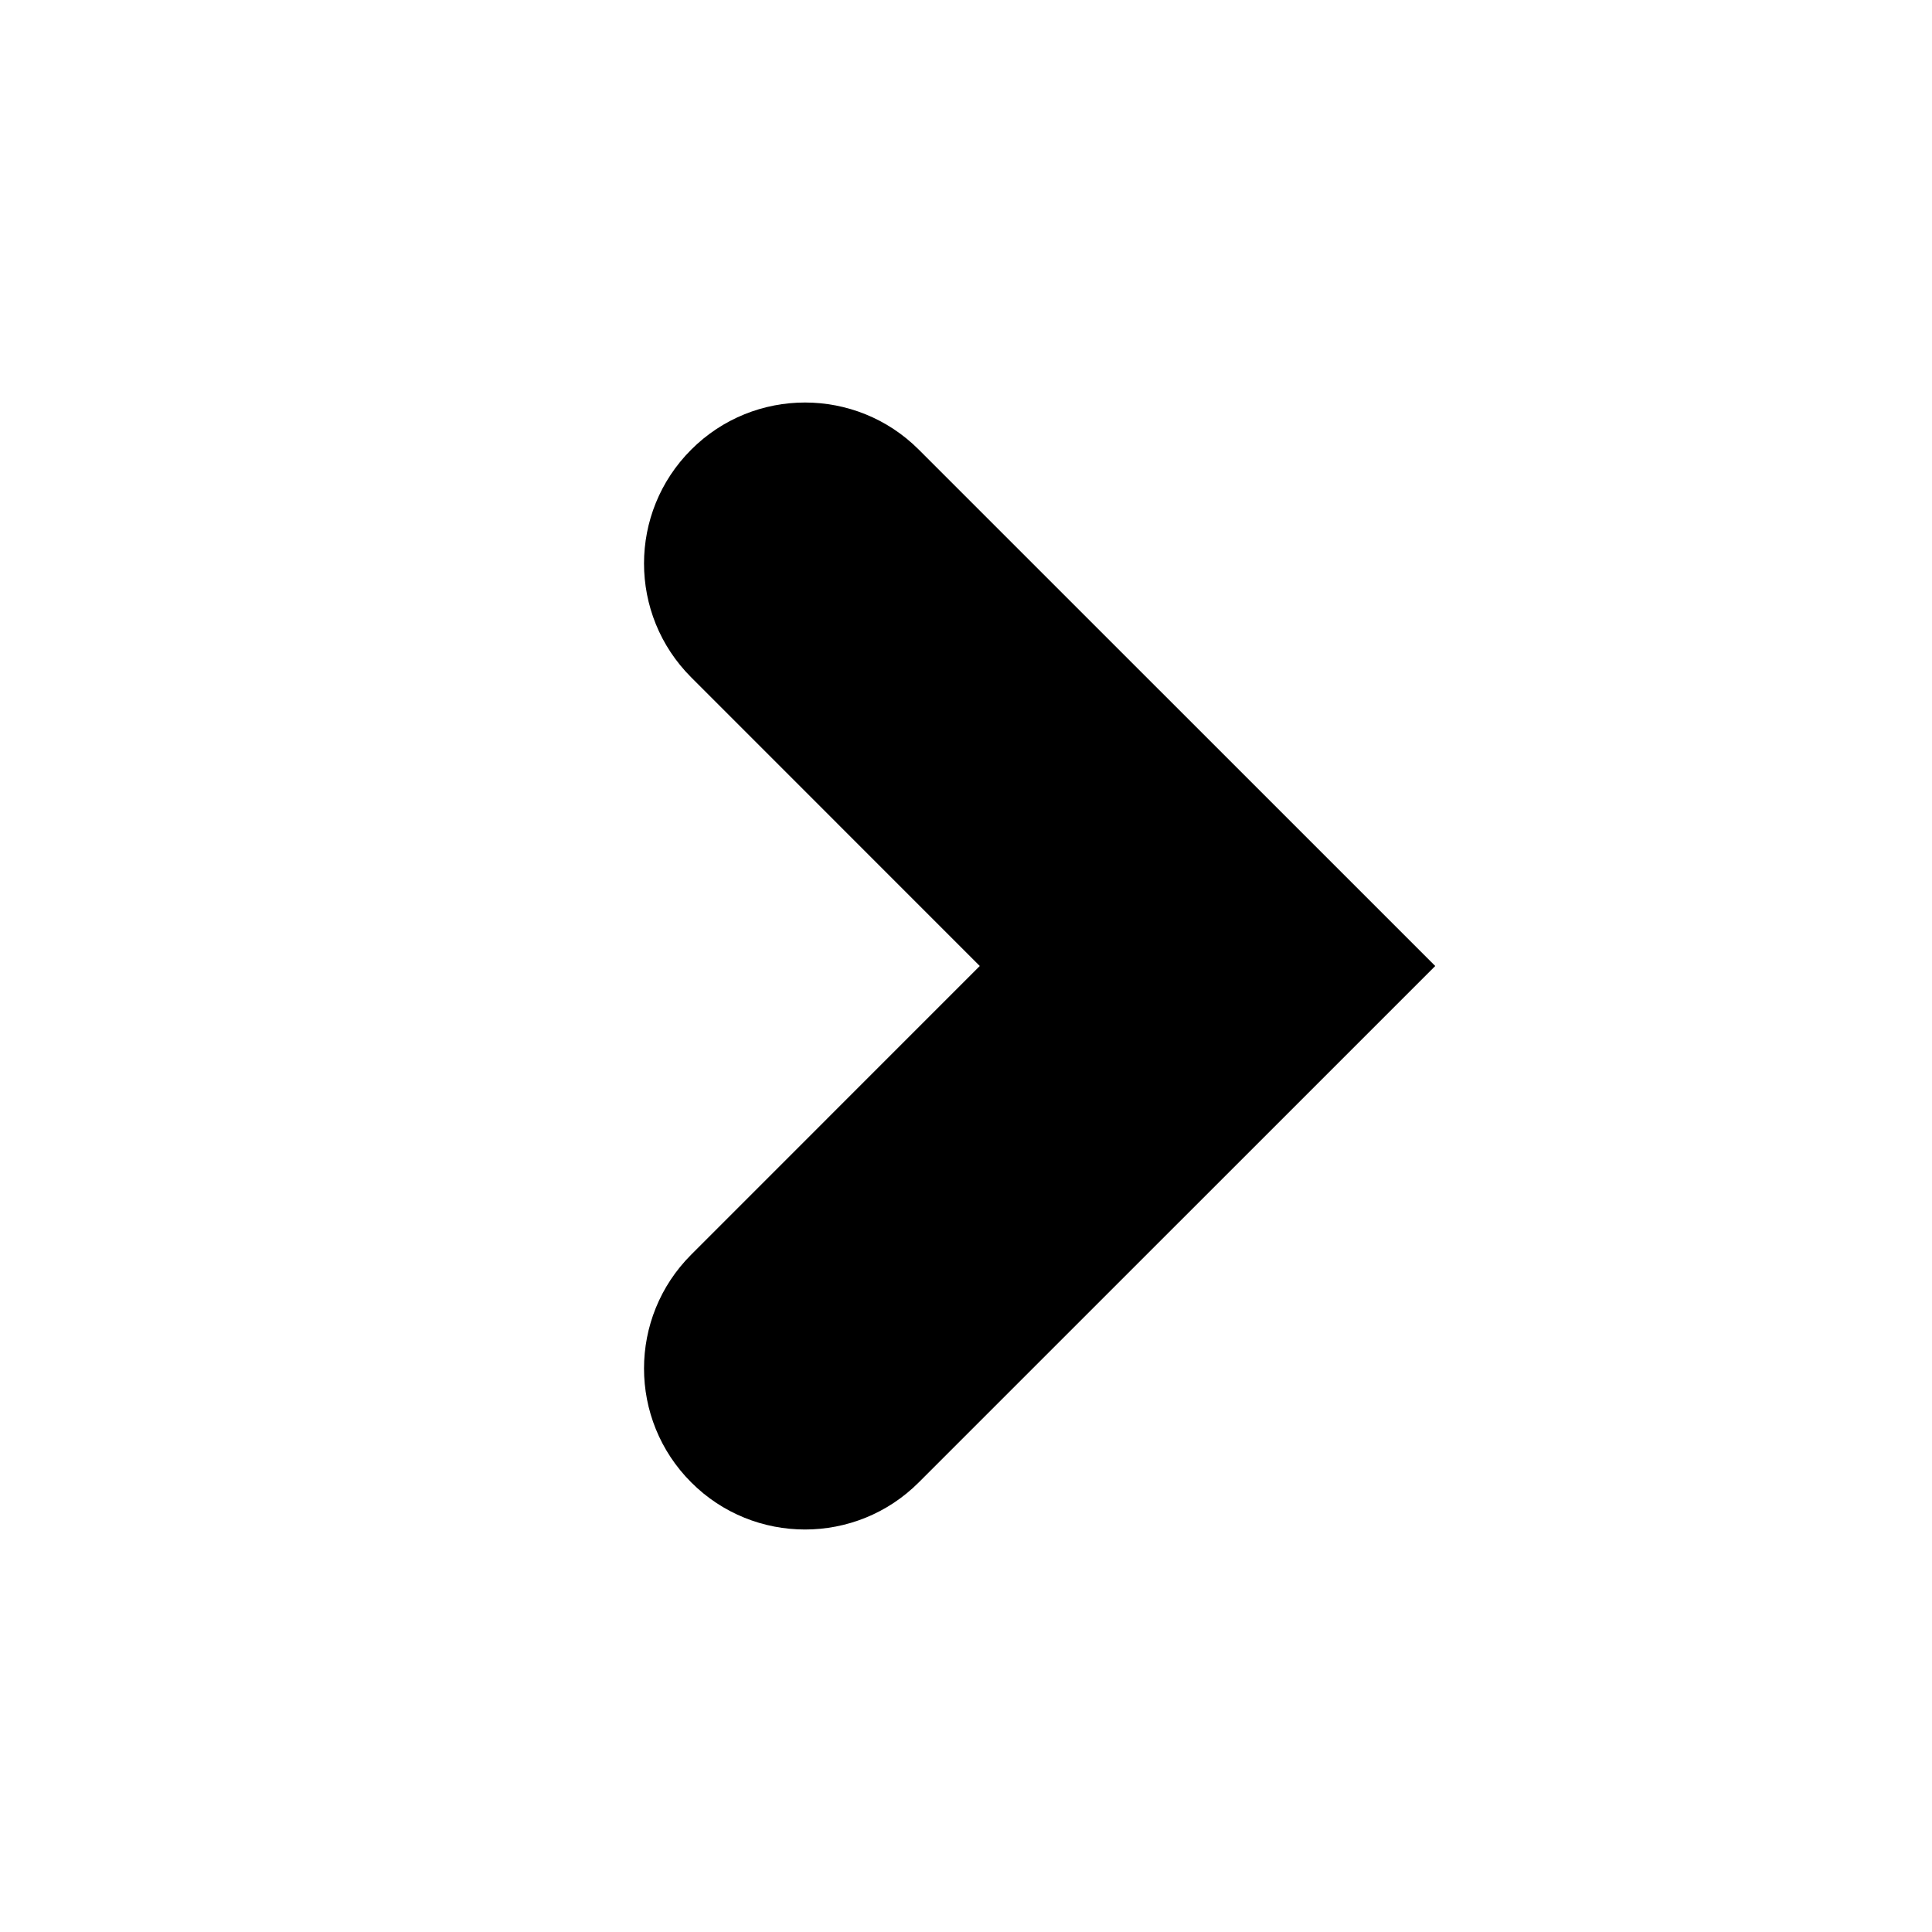
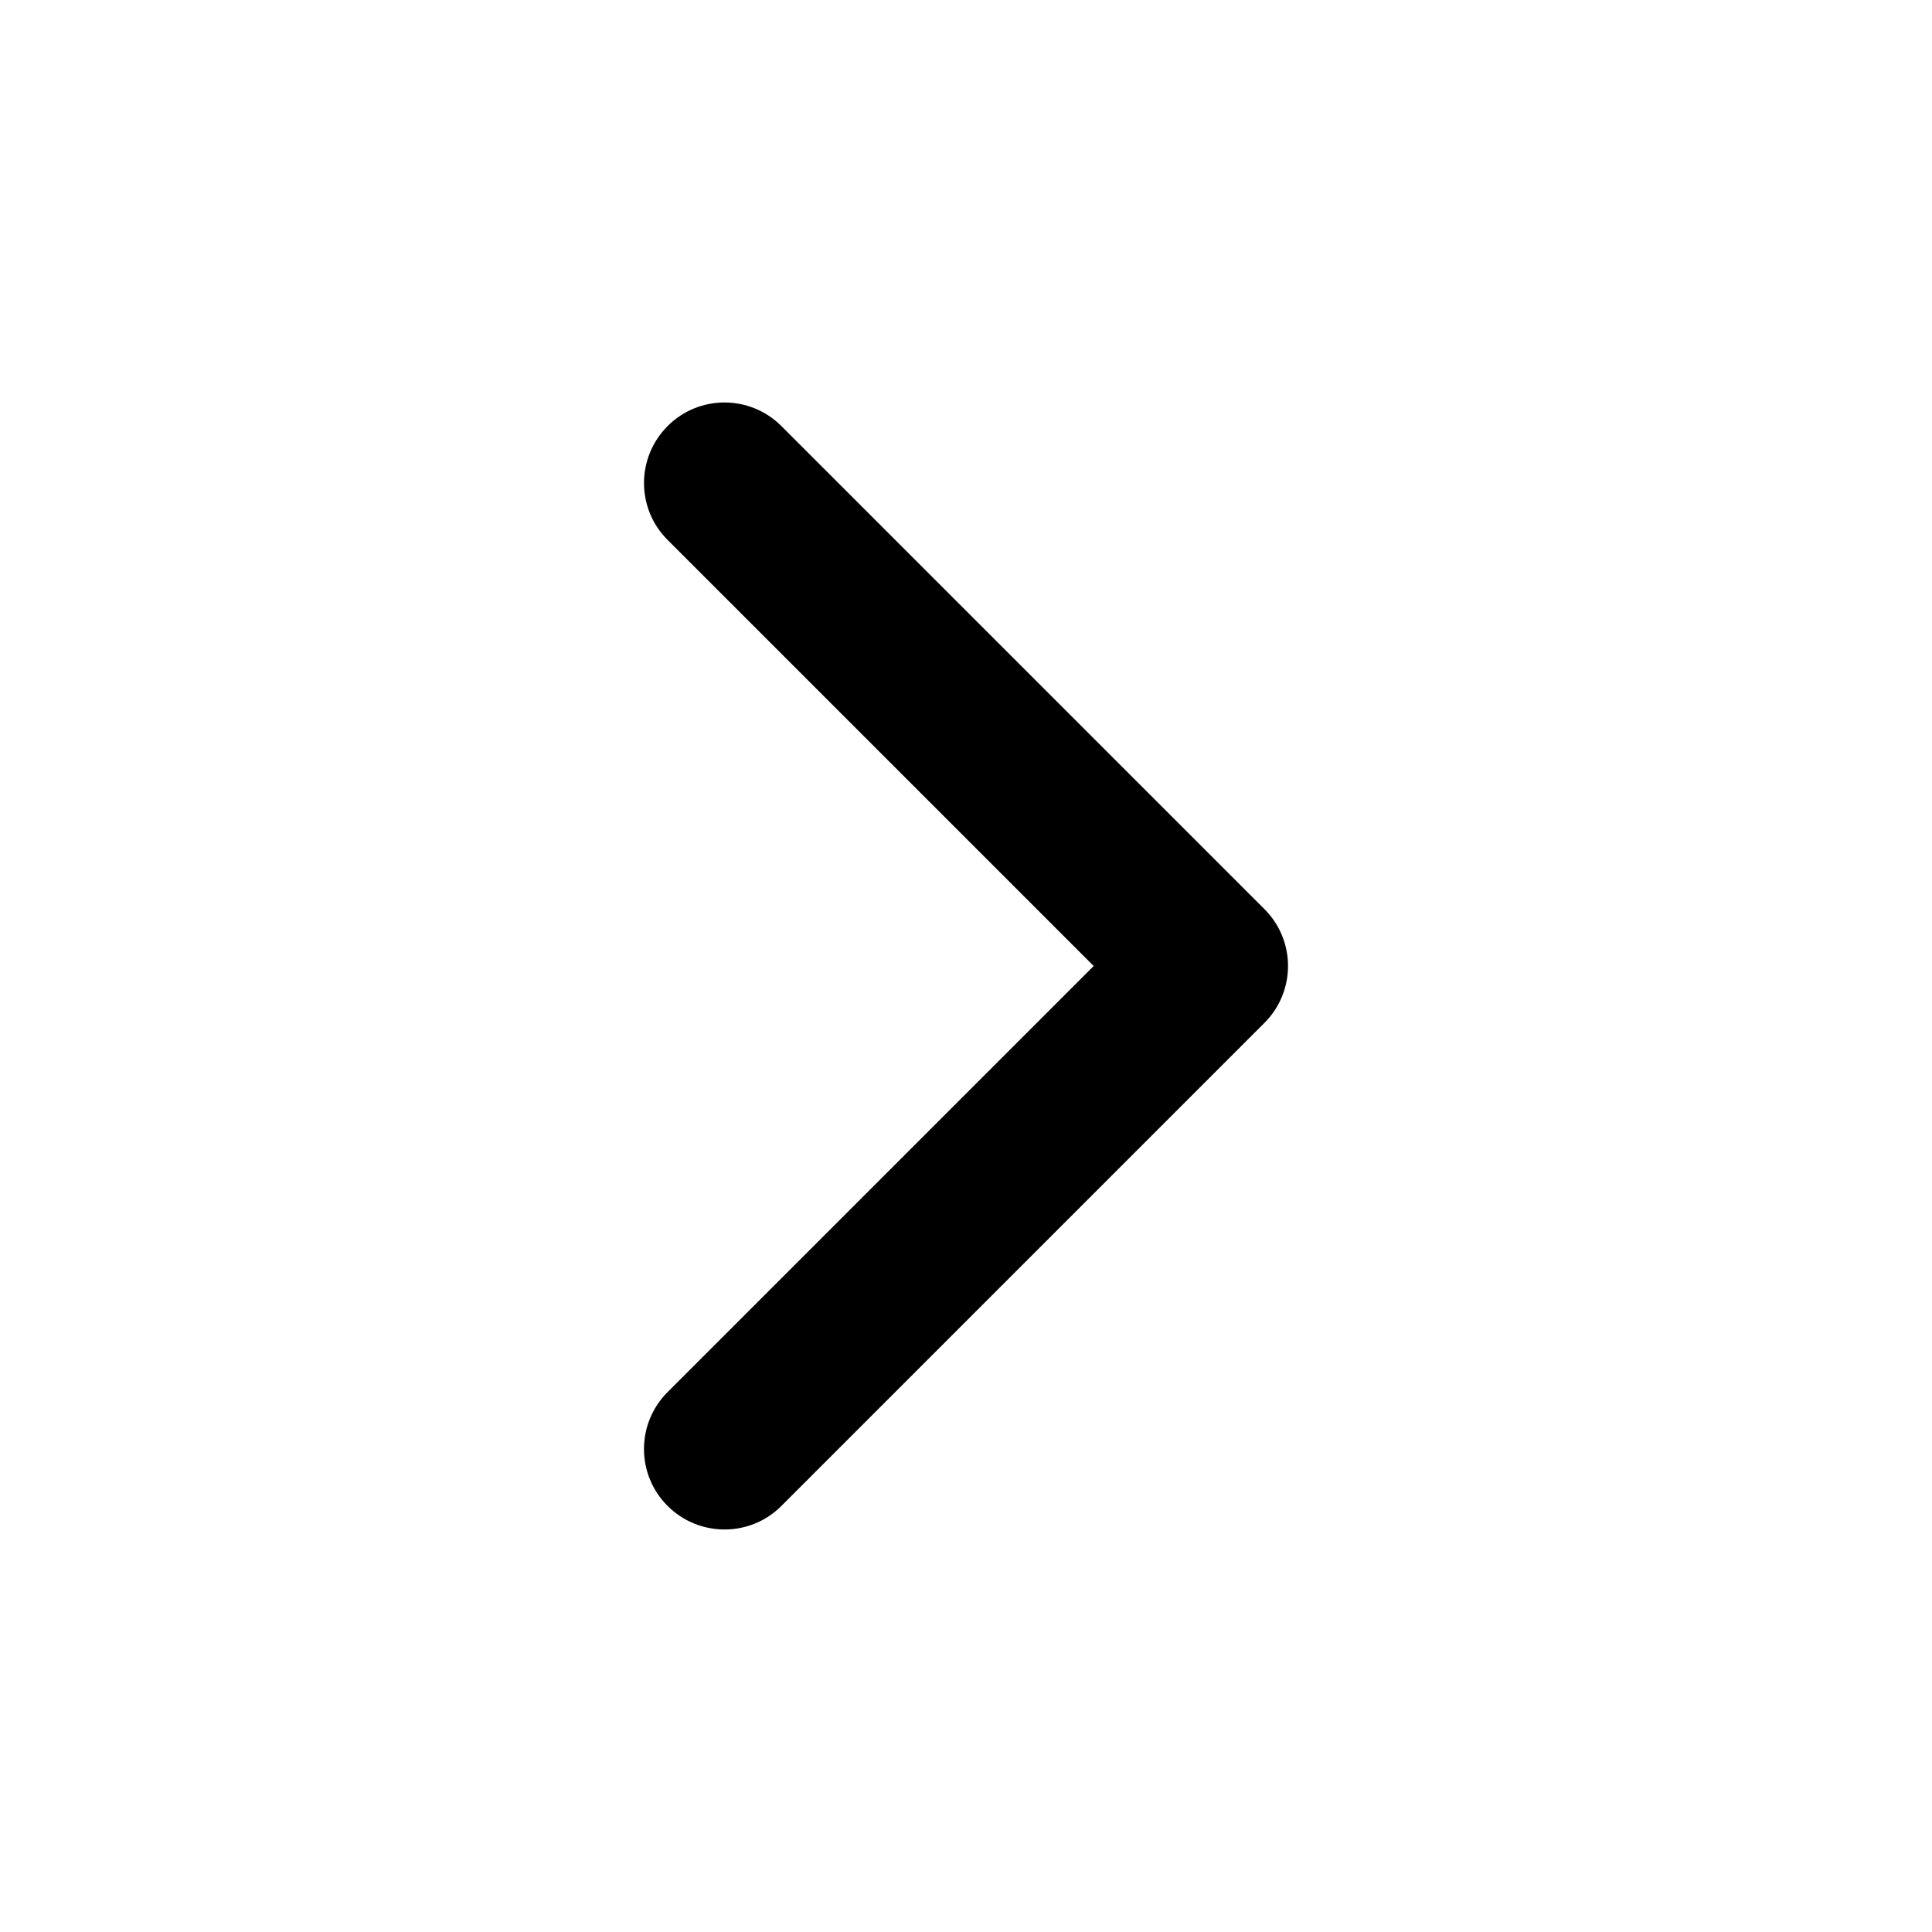
<svg xmlns="http://www.w3.org/2000/svg" version="1.1" width="24" height="24" viewBox="0 0 24 24">
-   <path d="M8.586 5.586c-0.781 0.781-0.781 2.047 0 2.828l3.585 3.586-3.585 3.586c-0.781 0.781-0.781 2.047 0 2.828 0.39 0.391 0.902 0.586 1.414 0.586s1.024-0.195 1.414-0.586l6.415-6.414-6.415-6.414c-0.78-0.781-2.048-0.781-2.828 0z" />
+   <path d="M9.707 18.707l6-6c0.391-0.391 0.391-1.024 0-1.414l-6-6c-0.391-0.391-1.024-0.391-1.414 0s-0.391 1.024 0 1.414l5.293 5.293-5.293 5.293c-0.391 0.391-0.391 1.024 0 1.414s1.024 0.391 1.414 0z" />
</svg>
